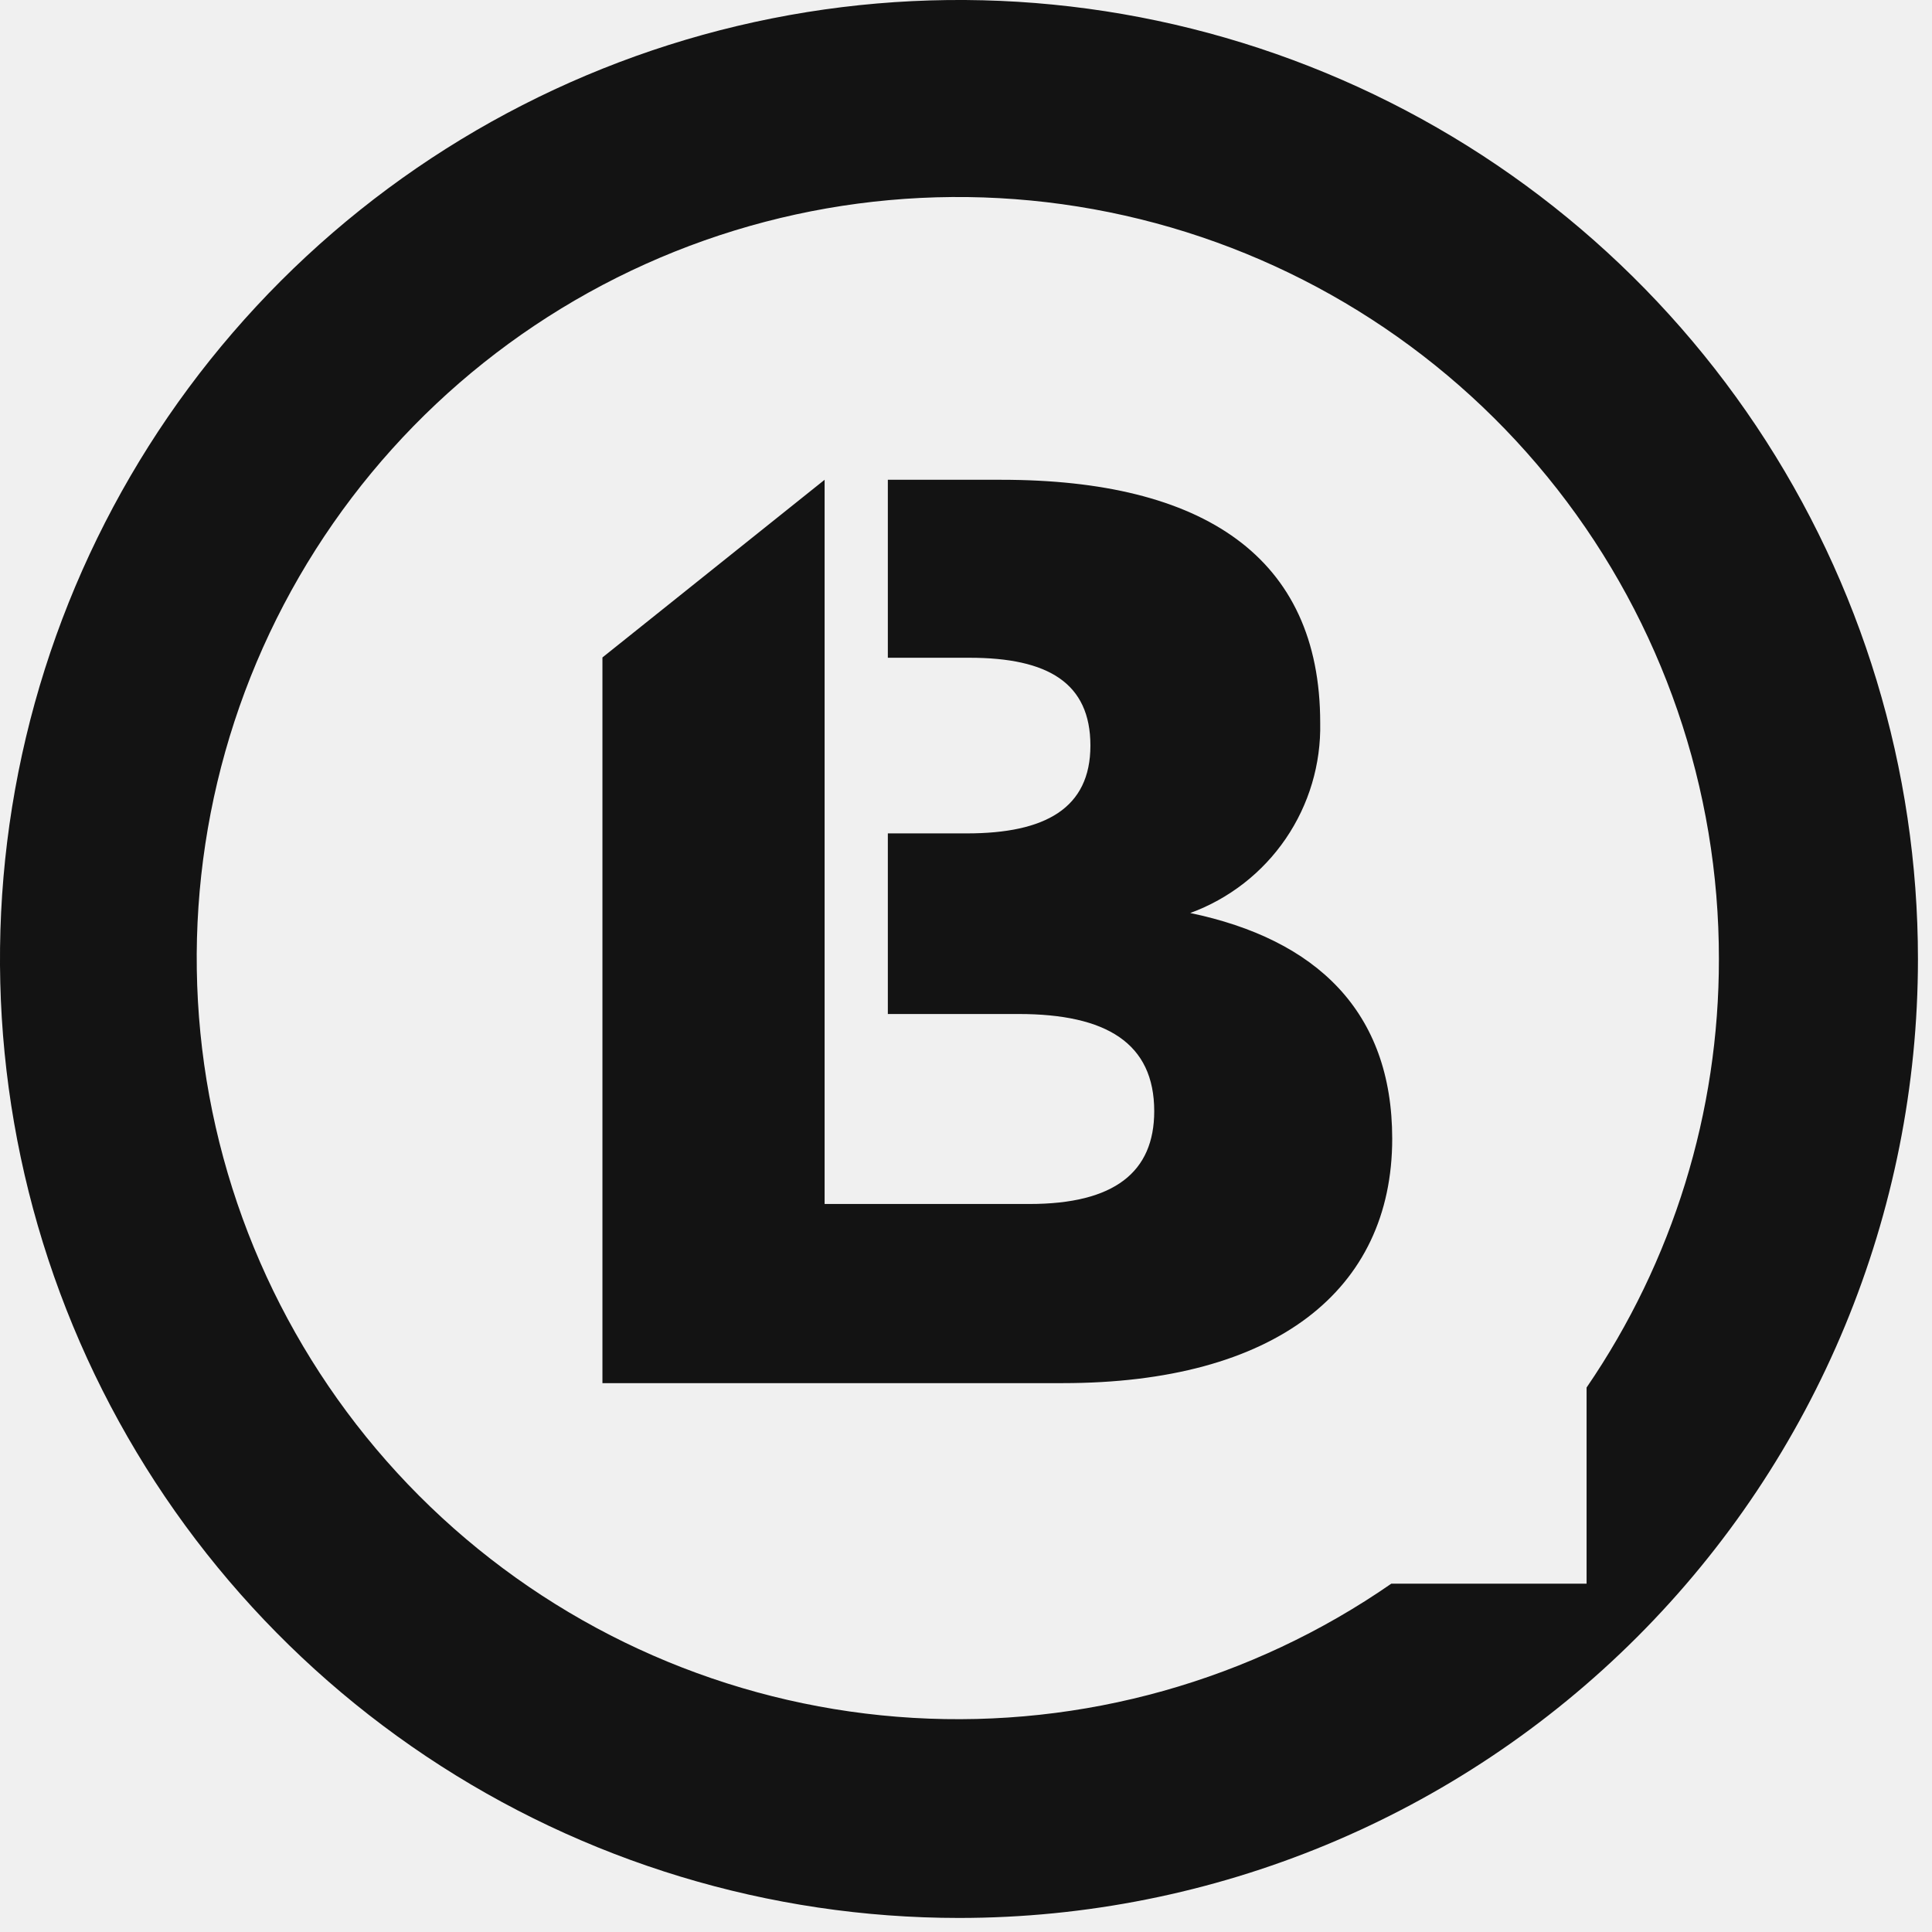
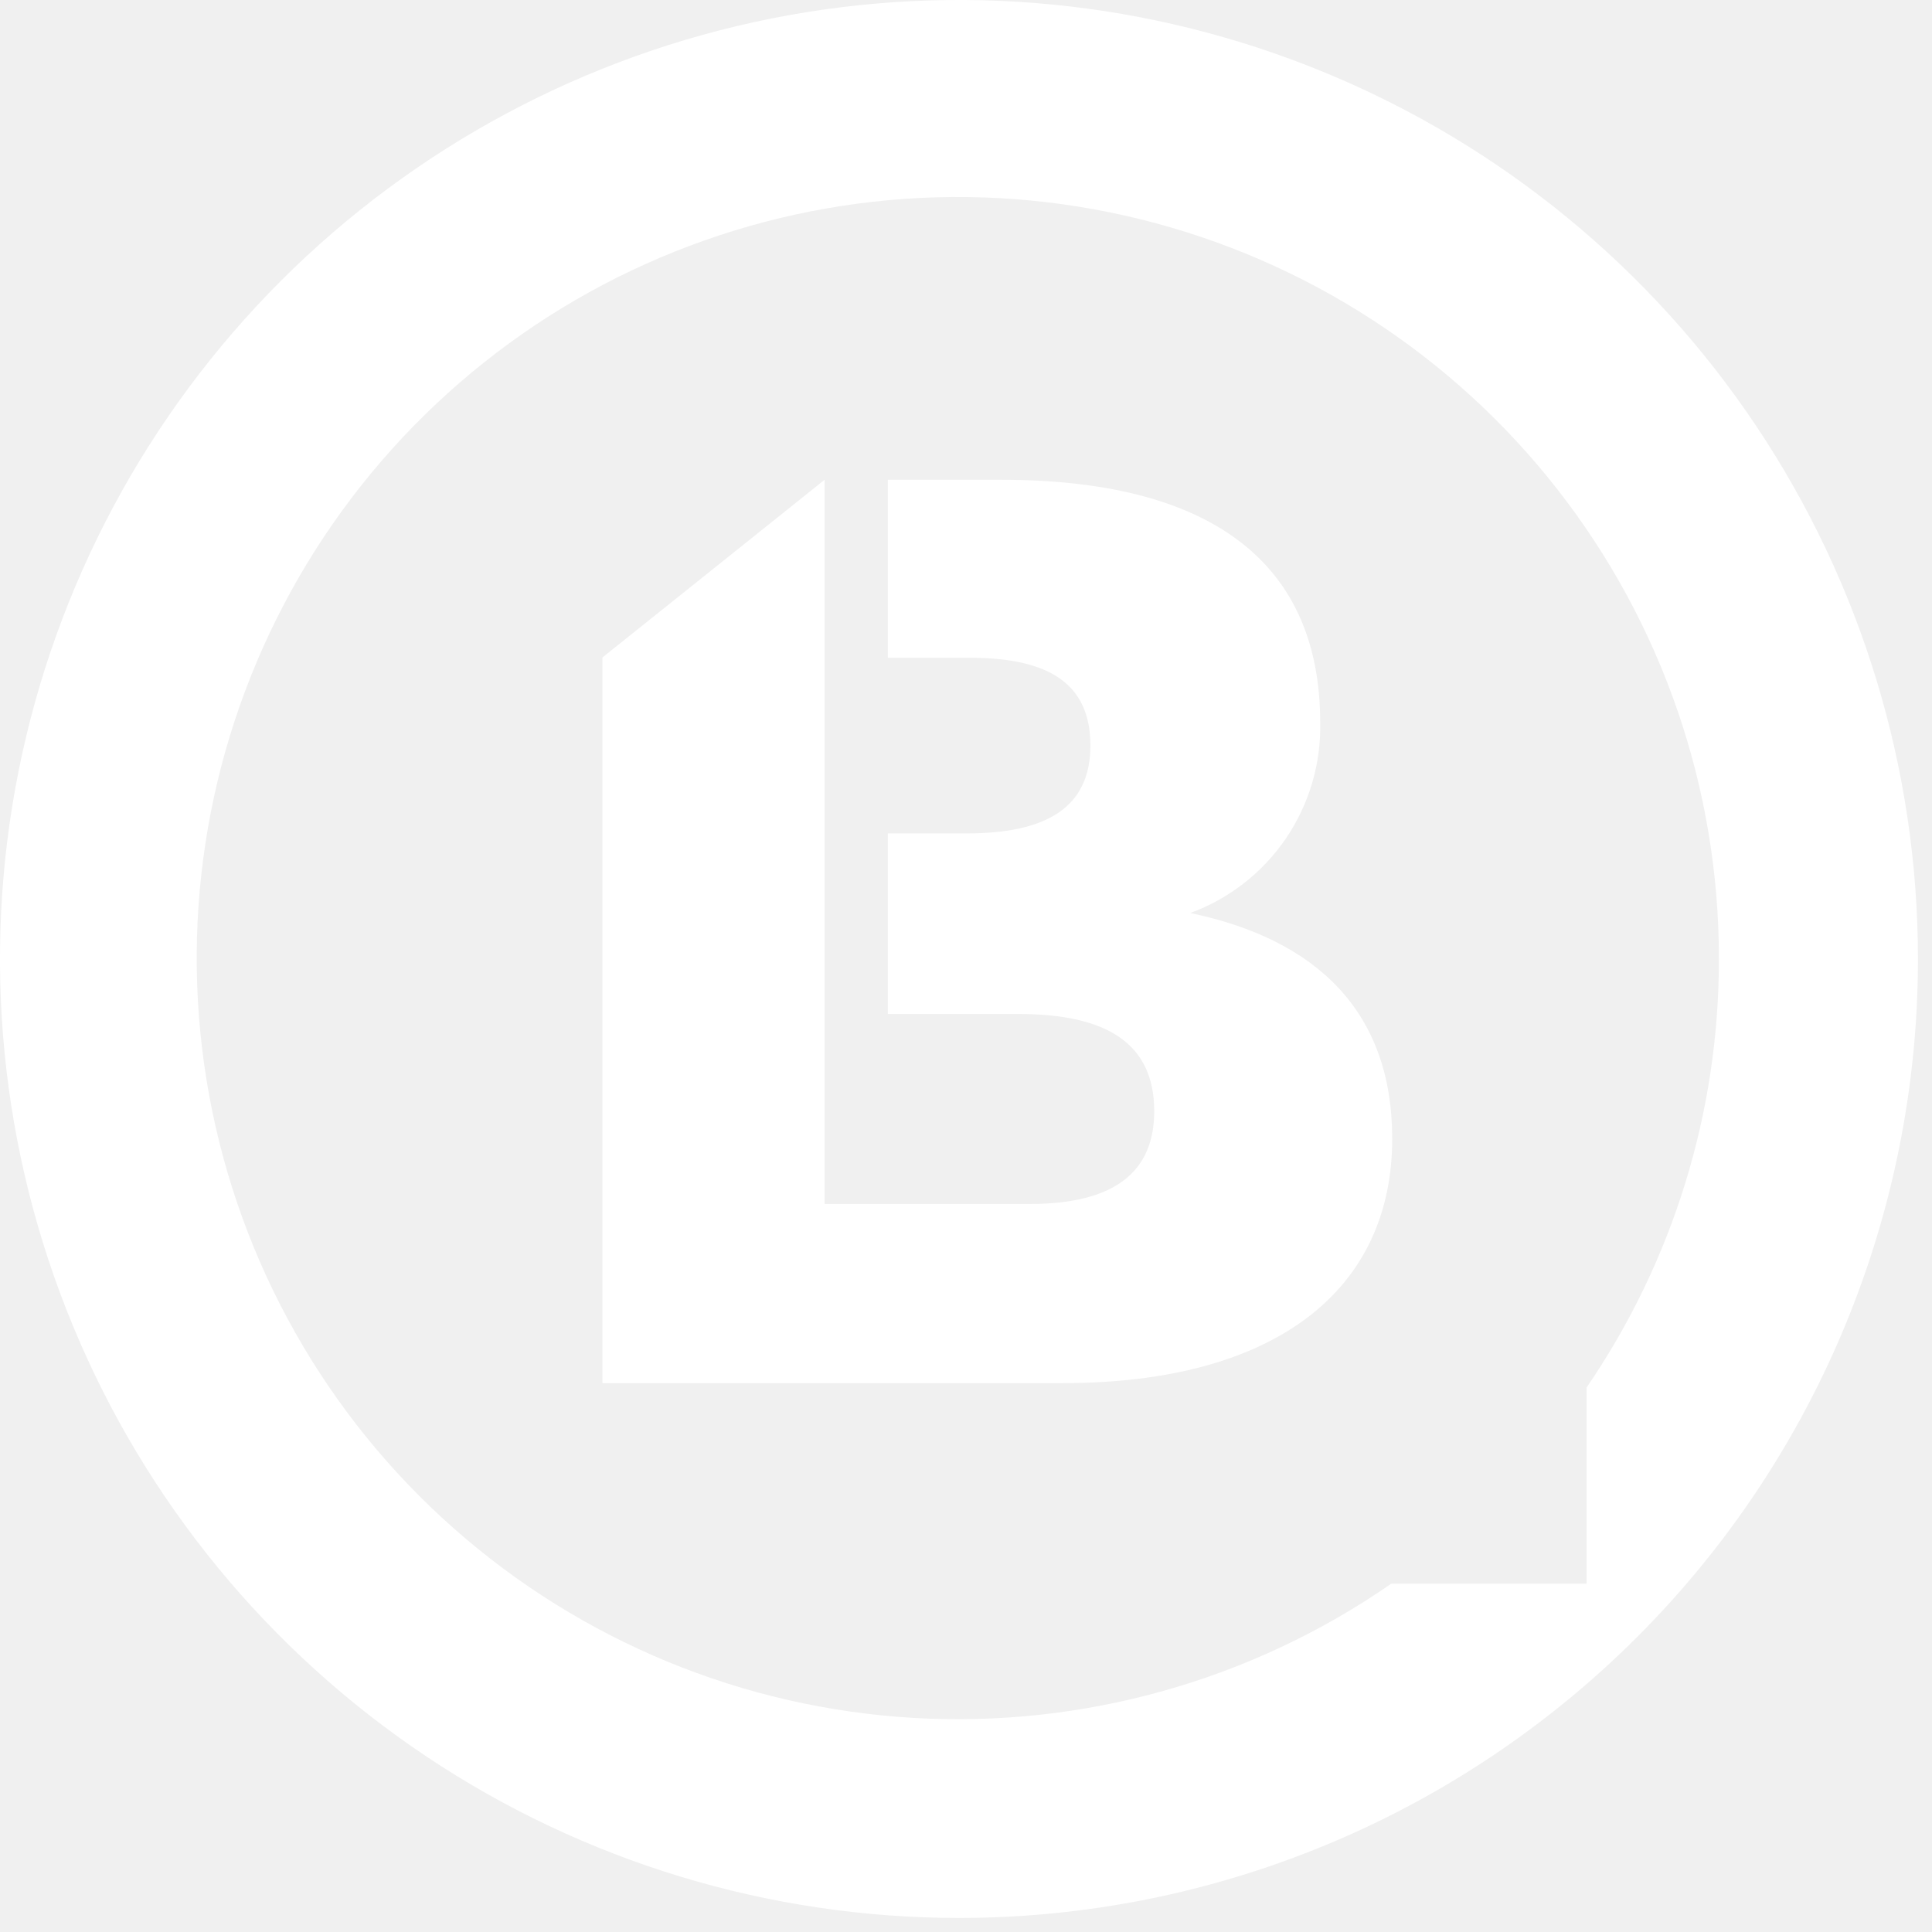
<svg xmlns="http://www.w3.org/2000/svg" viewBox="0 0 66 66" width="66" height="66">
-   <path fill="#131313" d="M47.56 38.9C47.56 34.55 44.97 32.09 40.66 31.19C41.985 30.705 43.126 29.817 43.922 28.652C44.718 27.486 45.13 26.101 45.1 24.69C45.1 19.02 41.1 16.39 34.21 16.39H30.33V22.47H33.12C35.8 22.47 37.25 23.33 37.25 25.47C37.25 27.61 35.71 28.47 33.03 28.47H30.33V34.64H34.8C37.8 34.64 39.43 35.64 39.43 37.96C39.43 40.04 38.07 41.13 35.17 41.13H28.17V16.39L20.58 22.46V47.25H36.3C43.56 47.25 47.56 44.08 47.56 38.9ZM58.72 32.76C58.727 37.985 57.151 43.089 54.2 47.4V54.1H47.53C42.749 57.413 36.996 59.028 31.189 58.685C25.383 58.343 19.859 56.063 15.501 52.211C11.143 48.359 8.202 43.157 7.149 37.436C6.097 31.716 6.993 25.807 9.694 20.656C12.395 15.505 16.745 11.408 22.049 9.021C27.354 6.634 33.305 6.094 38.952 7.488C44.599 8.882 49.615 12.13 53.199 16.711C56.783 21.293 58.727 26.944 58.72 32.76ZM65.52 32.76C65.52 26.281 63.599 19.947 59.999 14.559C56.399 9.172 51.283 4.973 45.297 2.494C39.311 0.014 32.724 -0.635 26.369 0.629C20.014 1.894 14.177 5.014 9.595 9.595C5.014 14.177 1.894 20.014 0.629 26.369C-0.635 32.724 0.014 39.311 2.494 45.297C4.973 51.283 9.172 56.399 14.559 59.999C19.947 63.599 26.281 65.52 32.76 65.52C41.449 65.52 49.781 62.069 55.925 55.925C62.069 49.781 65.52 41.449 65.52 32.76Z" />
+   <path fill="#ffffff" d="M47.56 38.9C47.56 34.55 44.97 32.09 40.66 31.19C41.985 30.705 43.126 29.817 43.922 28.652C44.718 27.486 45.13 26.101 45.1 24.69C45.1 19.02 41.1 16.39 34.21 16.39H30.33V22.47H33.12C35.8 22.47 37.25 23.33 37.25 25.47C37.25 27.61 35.71 28.47 33.03 28.47H30.33V34.64H34.8C37.8 34.64 39.43 35.64 39.43 37.96C39.43 40.04 38.07 41.13 35.17 41.13H28.17V16.39L20.58 22.46V47.25H36.3C43.56 47.25 47.56 44.08 47.56 38.9ZM58.72 32.76C58.727 37.985 57.151 43.089 54.2 47.4V54.1H47.53C42.749 57.413 36.996 59.028 31.189 58.685C25.383 58.343 19.859 56.063 15.501 52.211C11.143 48.359 8.202 43.157 7.149 37.436C6.097 31.716 6.993 25.807 9.694 20.656C12.395 15.505 16.745 11.408 22.049 9.021C27.354 6.634 33.305 6.094 38.952 7.488C44.599 8.882 49.615 12.13 53.199 16.711C56.783 21.293 58.727 26.944 58.72 32.76ZM65.52 32.76C65.52 26.281 63.599 19.947 59.999 14.559C56.399 9.172 51.283 4.973 45.297 2.494C39.311 0.014 32.724 -0.635 26.369 0.629C20.014 1.894 14.177 5.014 9.595 9.595C5.014 14.177 1.894 20.014 0.629 26.369C-0.635 32.724 0.014 39.311 2.494 45.297C4.973 51.283 9.172 56.399 14.559 59.999C19.947 63.599 26.281 65.52 32.76 65.52C41.449 65.52 49.781 62.069 55.925 55.925C62.069 49.781 65.52 41.449 65.52 32.76Z" />
</svg>
